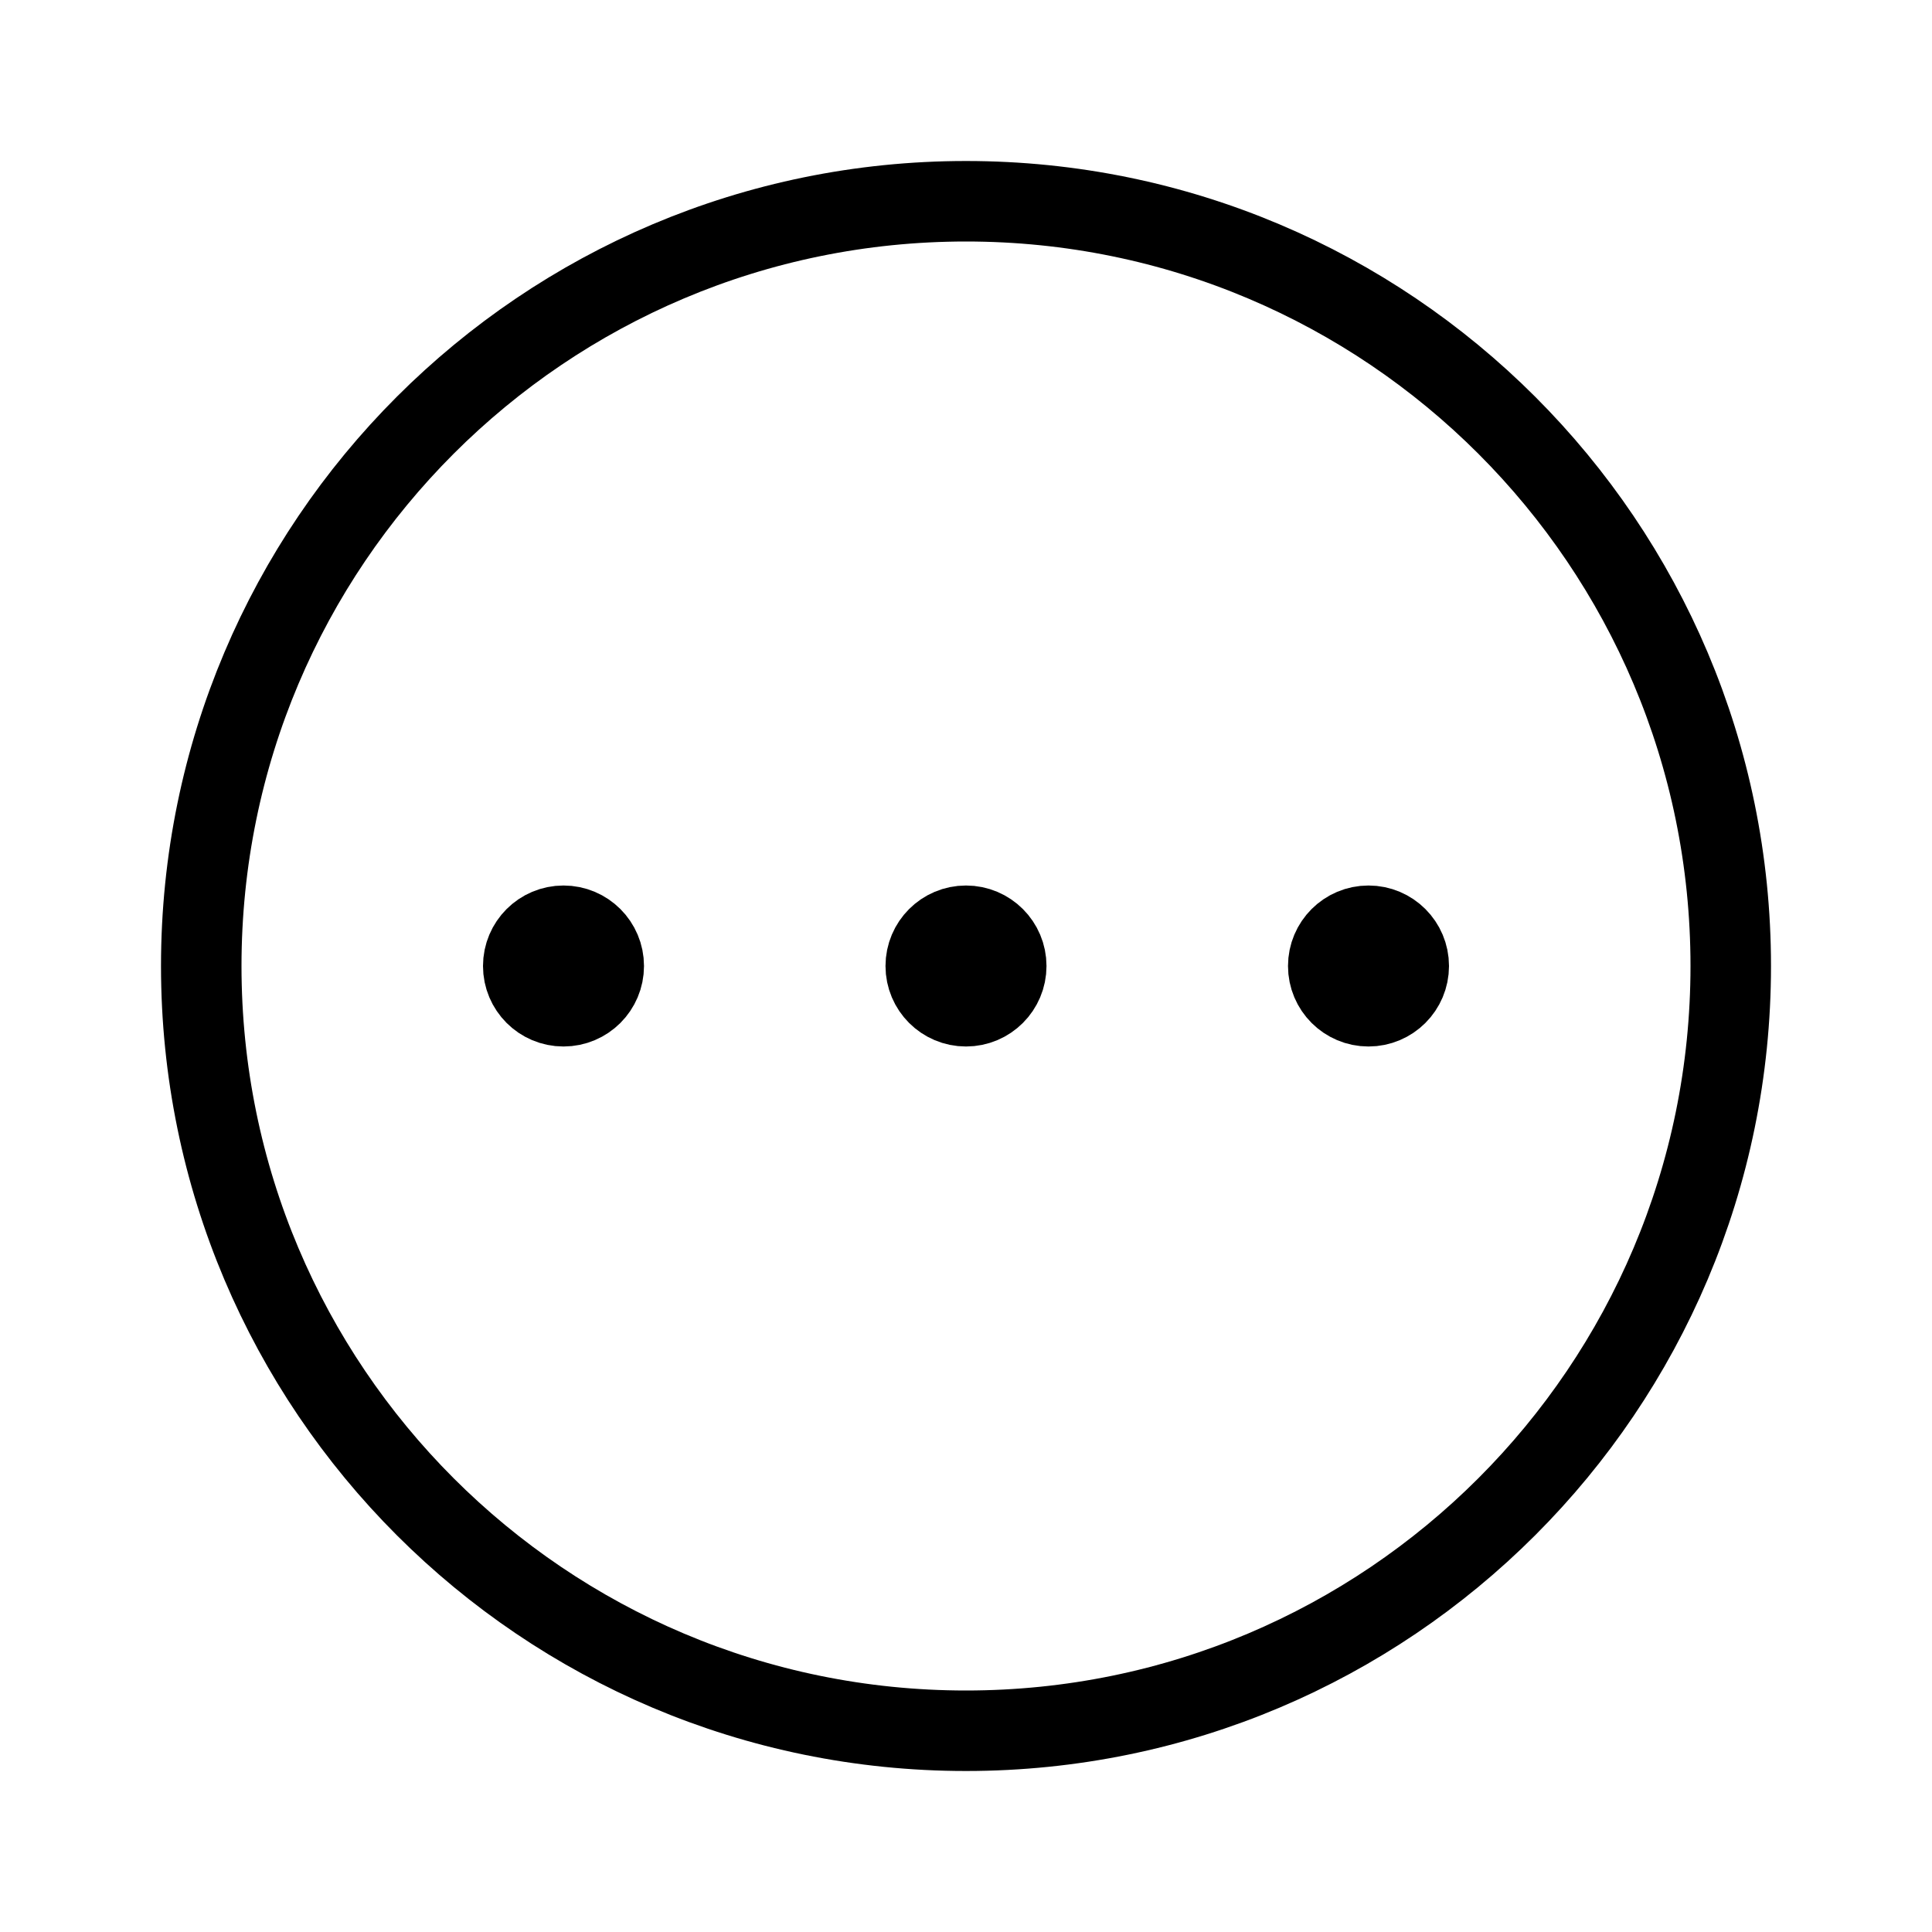
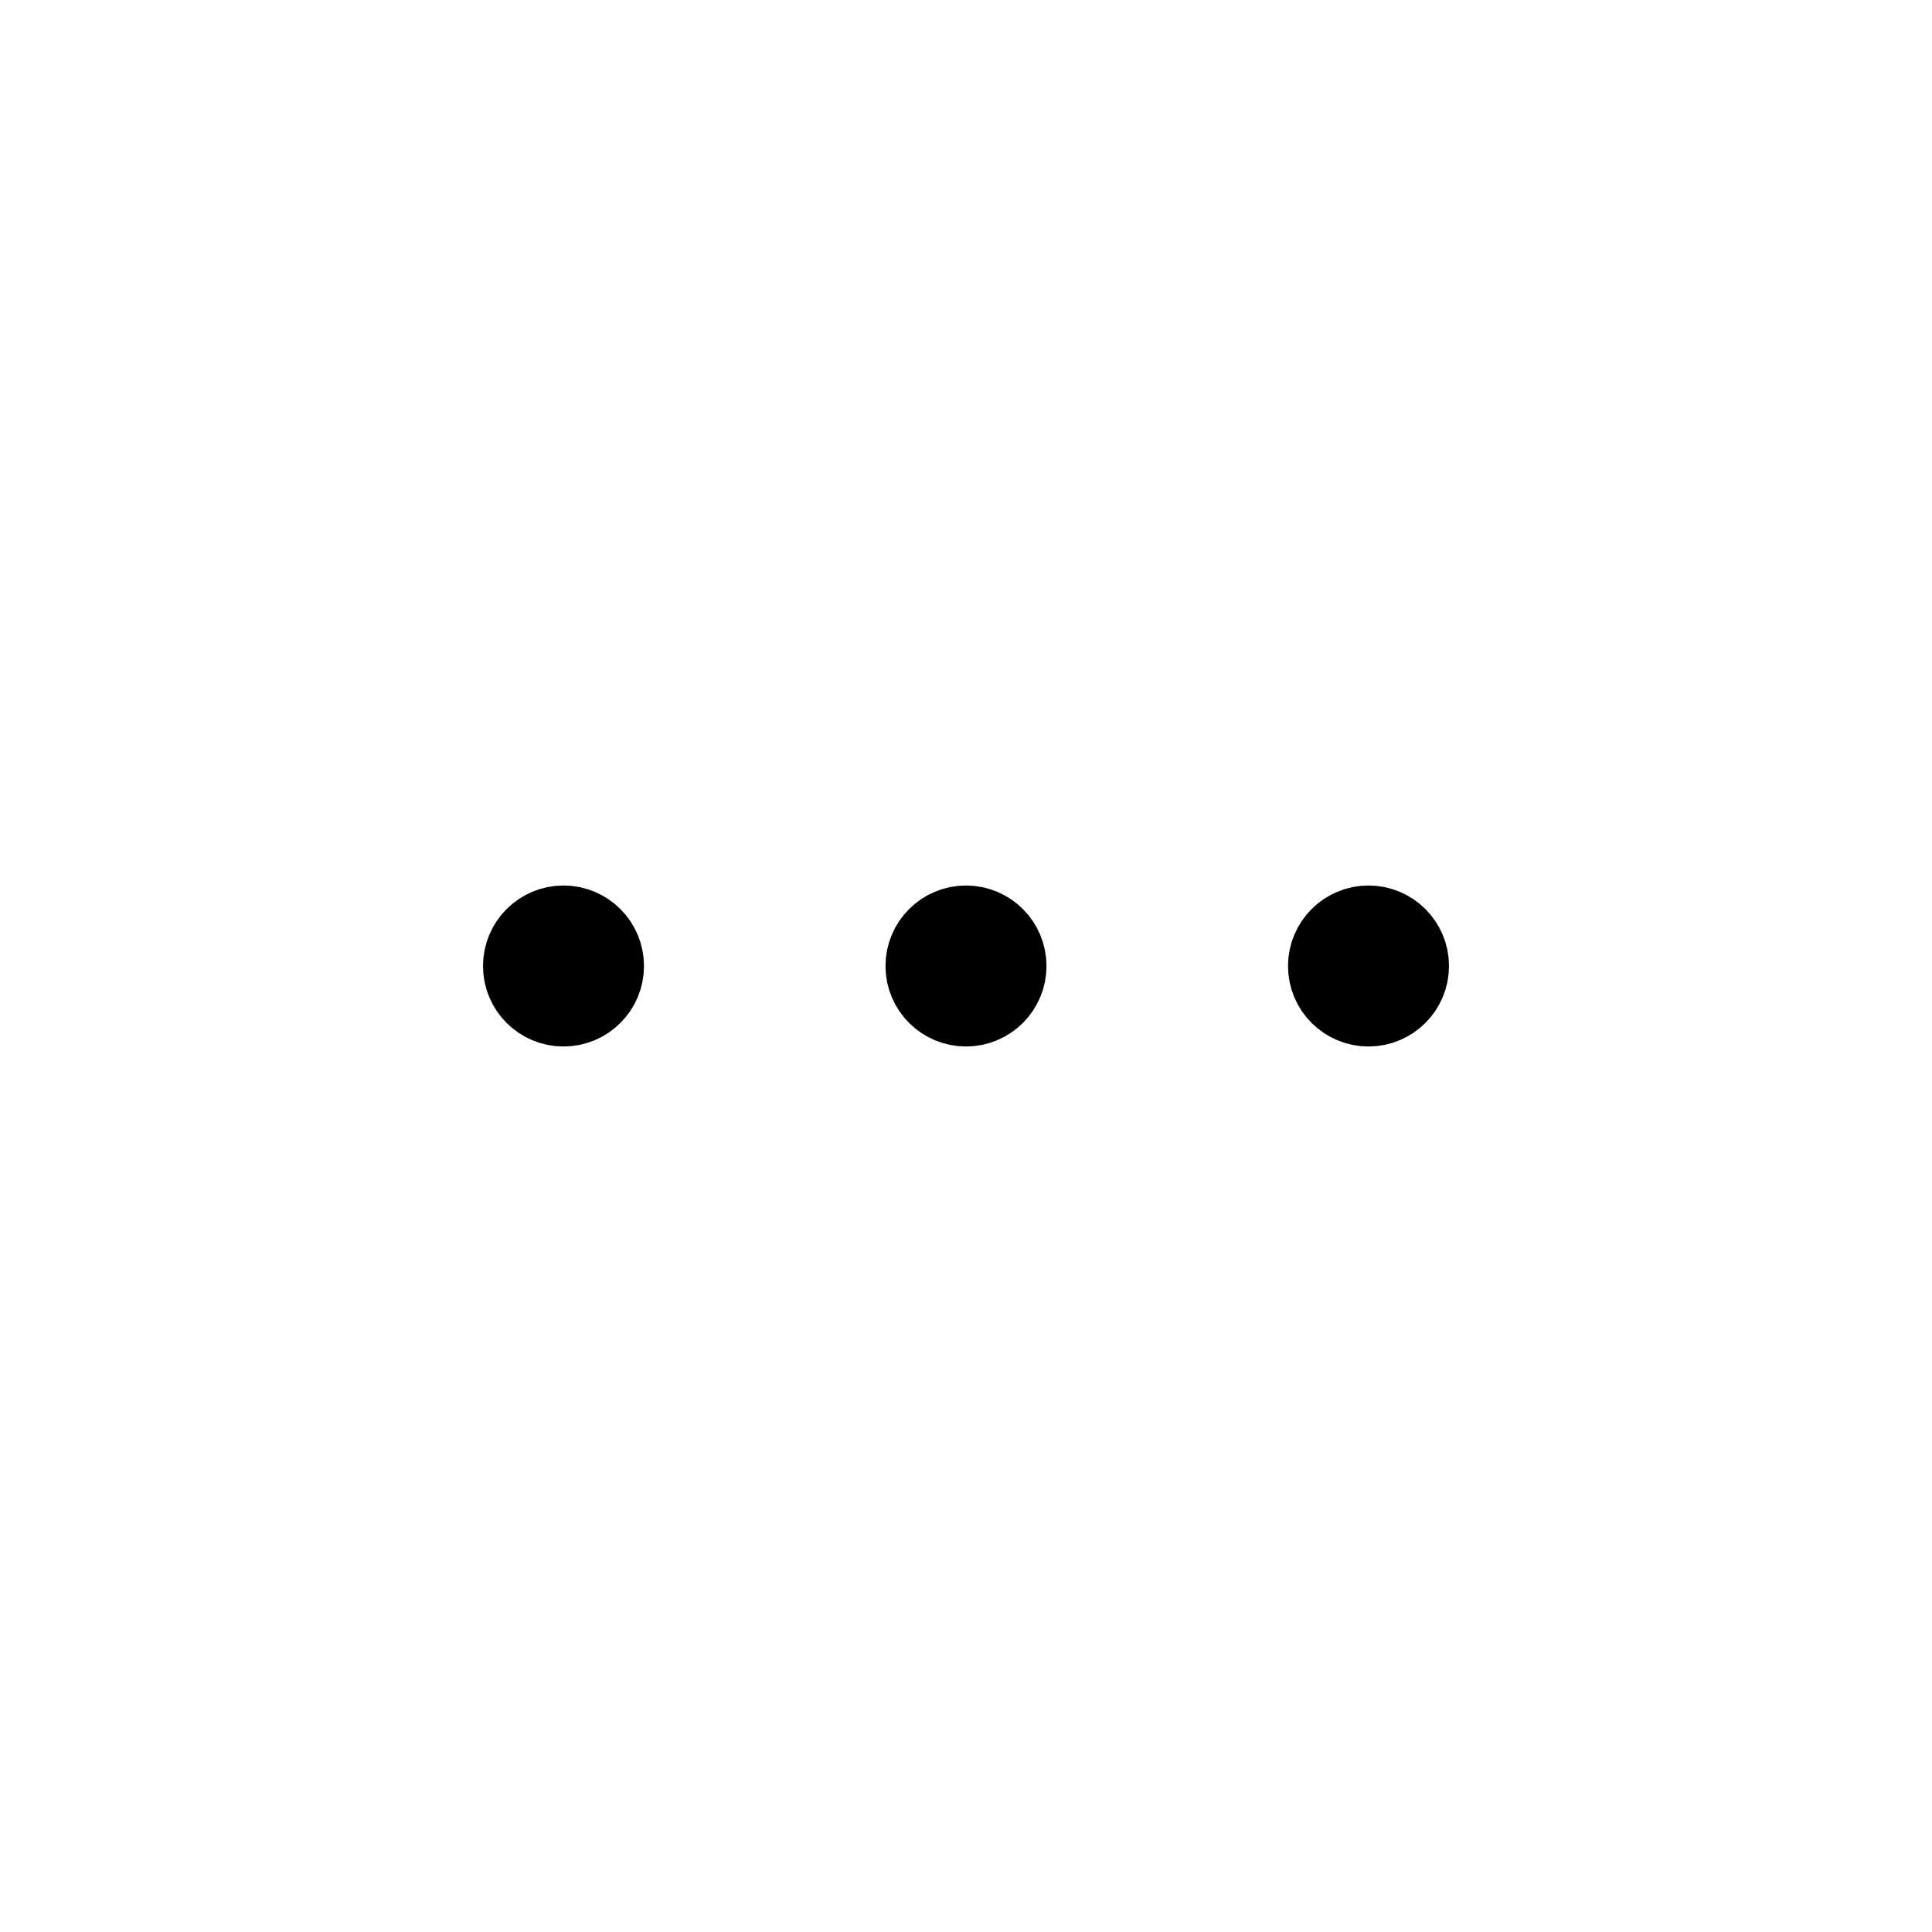
<svg xmlns="http://www.w3.org/2000/svg" viewBox="0 0 24 24" fill="none" width="1em" height="1em">
-   <circle cx="12" cy="12" r="9.5" stroke="currentColor" />
  <circle cx="7" cy="12" r="0.5" stroke="currentColor" />
  <circle cx="17" cy="12" r="0.5" stroke="currentColor" />
  <circle cx="12" cy="12" r="0.5" stroke="currentColor" />
</svg>
